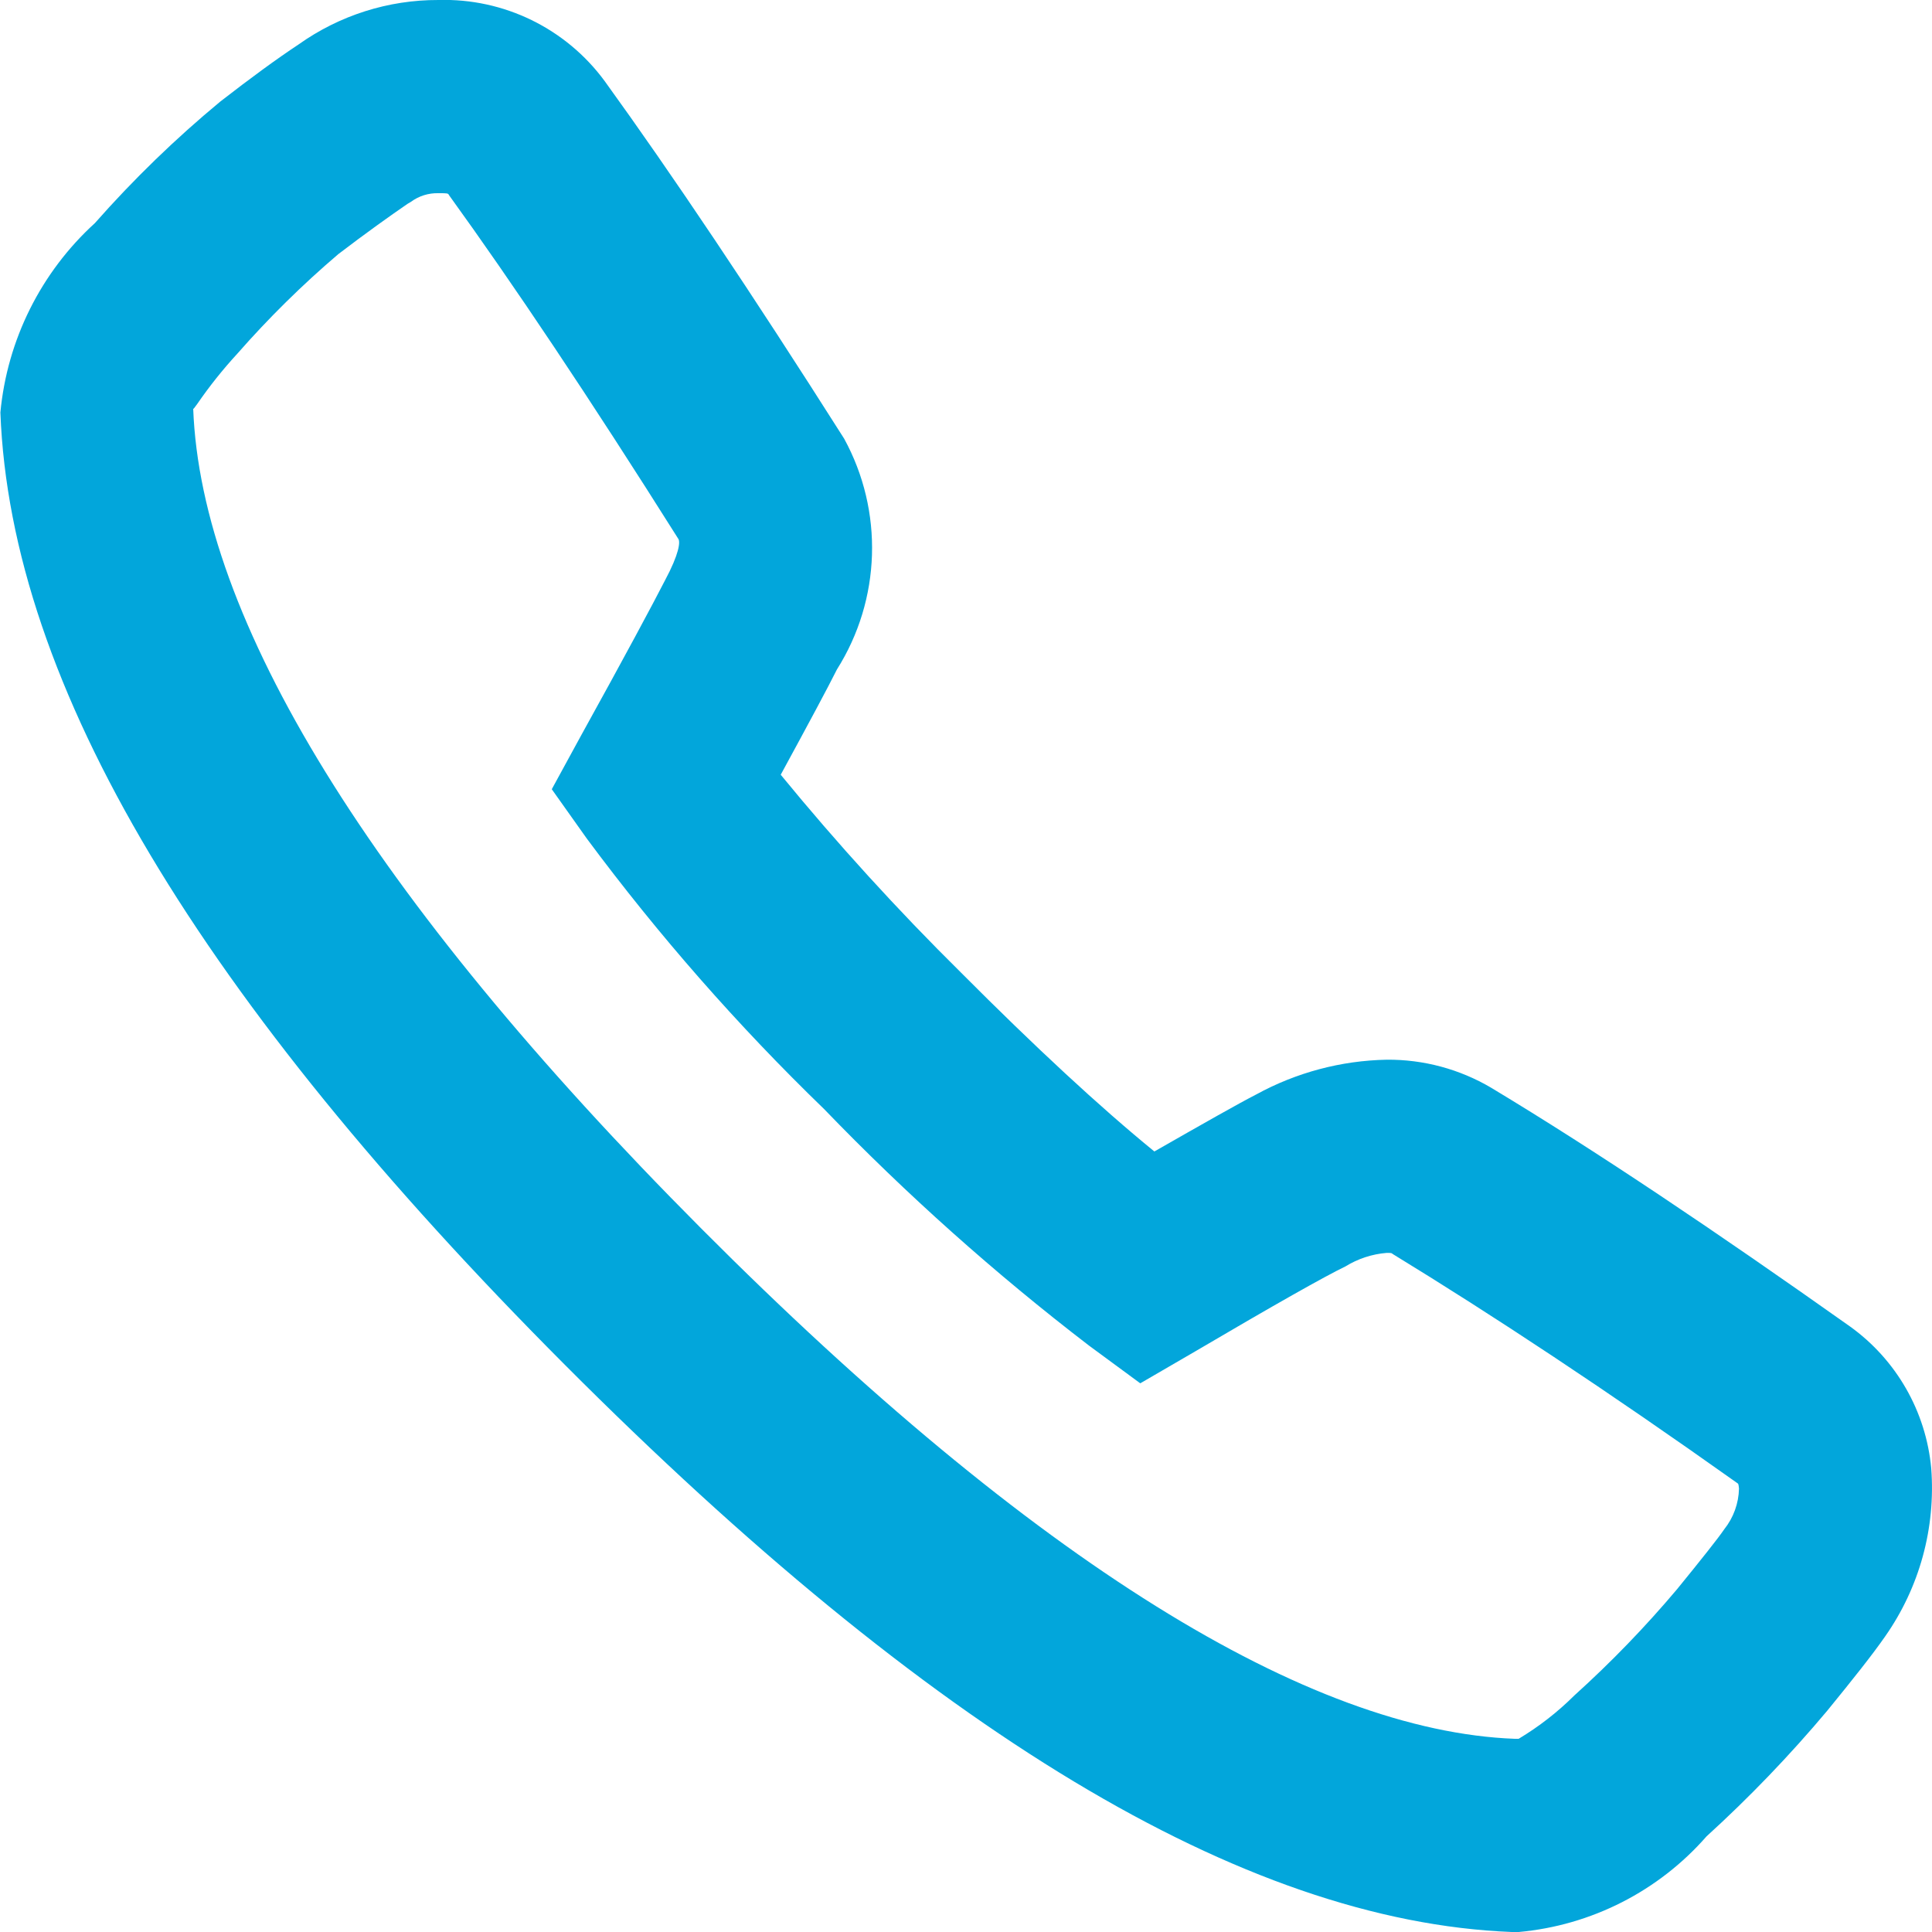
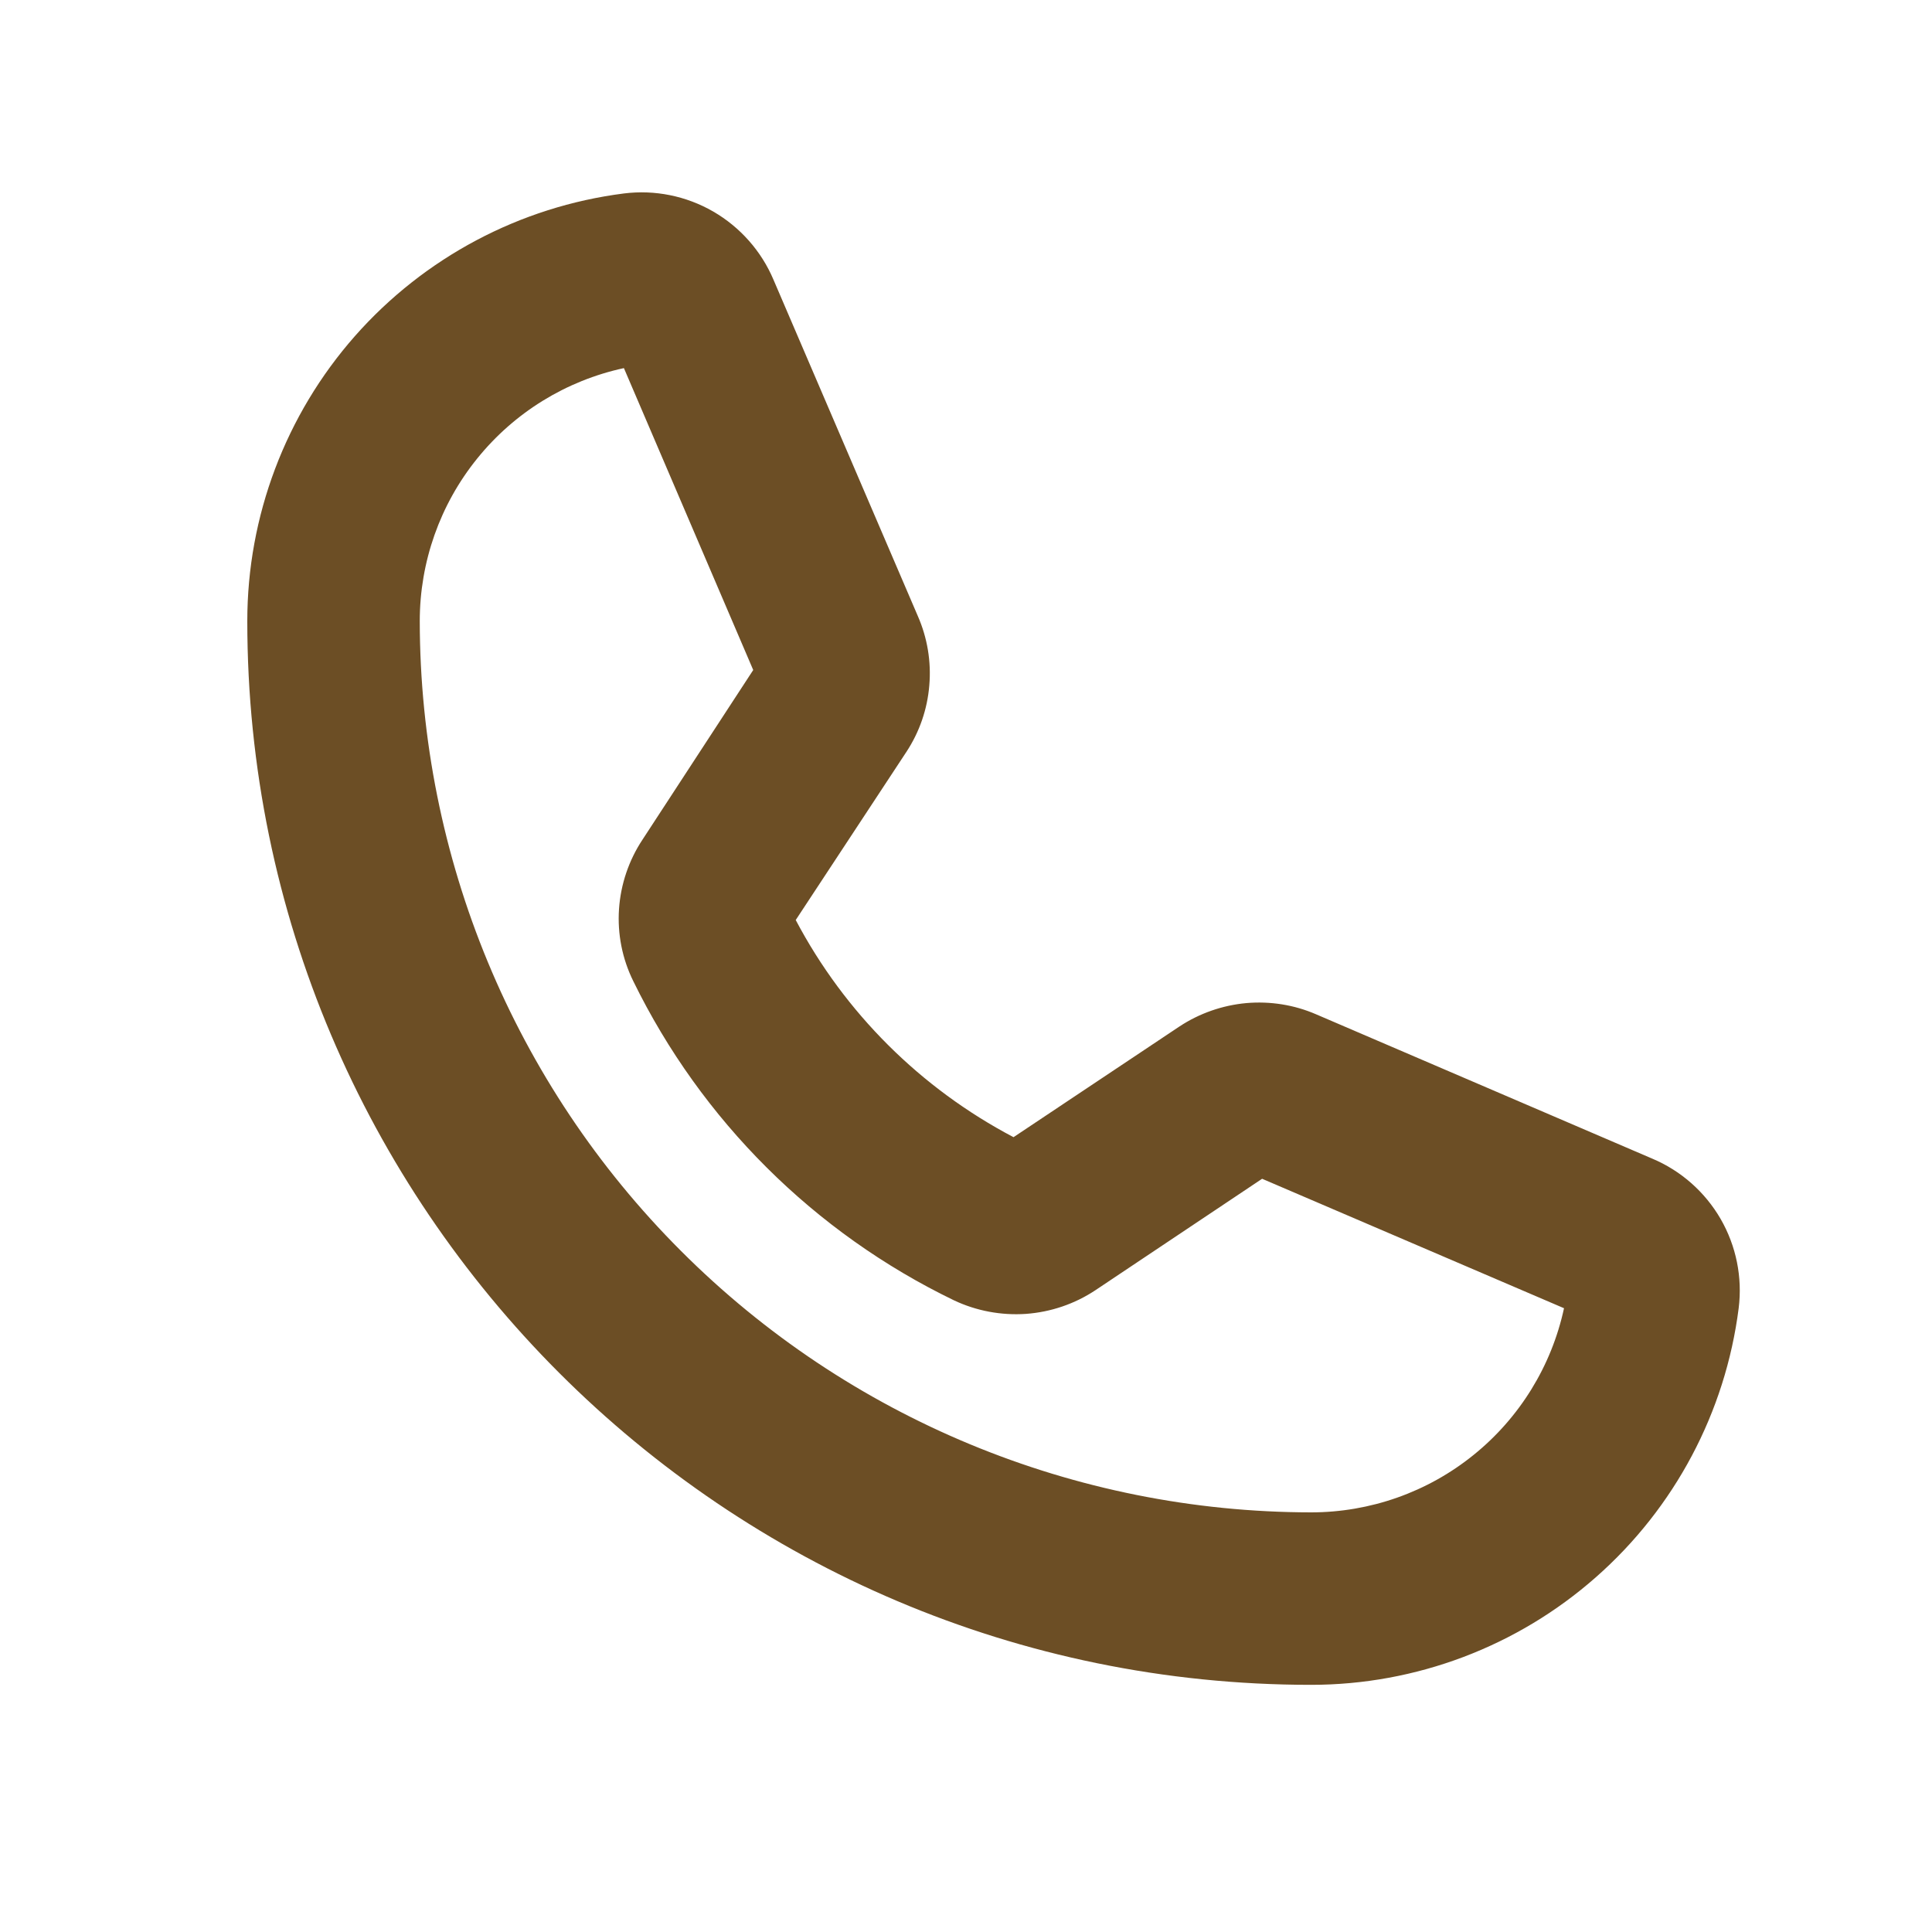
- <svg xmlns="http://www.w3.org/2000/svg" width="20" height="20" viewBox="0 0 20 20">
-   <path id="phone" d="M680.26,4645.84a2.061,2.061,0,0,0-1.721-.84,2.483,2.483,0,0,0-1.448.46c-.227.15-.5.35-.809.59a11.556,11.556,0,0,0-1.3,1.26,3.037,3.037,0,0,0-.978,1.96c.106,2.83,2.075,6.08,5.845,9.86s7.009,5.76,9.8,5.87h.073a2.935,2.935,0,0,0,1.944-.99,13.481,13.481,0,0,0,1.249-1.3c.269-.33.468-.58.6-.77a2.675,2.675,0,0,0,.477-1.74,2.037,2.037,0,0,0-.843-1.47c-1.384-.98-2.617-1.81-3.713-2.47a2.092,2.092,0,0,0-1.081-.29,2.929,2.929,0,0,0-1.351.36c-.176.09-.529.29-1.054.59-.564-.46-1.233-1.08-2-1.85a26.49,26.49,0,0,1-1.868-2.05c.294-.54.487-.9.582-1.09a2.357,2.357,0,0,0,.074-2.39C681.773,4648.02,680.954,4646.8,680.26,4645.84Zm9.421,17.16c-2.124-.08-4.972-1.82-8.419-5.28s-5.181-6.32-5.262-8.49c0,.01.014-.01.043-.05a4.706,4.706,0,0,1,.415-.52,10.105,10.105,0,0,1,1.045-1.03c.288-.22.527-.39.716-.52l.034-.02a.458.458,0,0,1,.286-.09c.093,0,.1,0,.109.02.658.91,1.455,2.1,2.375,3.56.019.03.01.15-.14.43-.123.24-.412.78-.871,1.61l-.3.55.362.51a22.749,22.749,0,0,0,2.456,2.8,24.621,24.621,0,0,0,2.744,2.45l.53.39.568-.33c.816-.48,1.347-.78,1.556-.88a.959.959,0,0,1,.426-.14c.04,0,.054,0,.061.01,1.031.63,2.228,1.42,3.565,2.37.016.01.017.01.022.06a.7.7,0,0,1-.152.42c-.068.1-.244.32-.488.62a11.2,11.2,0,0,1-1.063,1.1,3.018,3.018,0,0,1-.578.45Z" transform="translate(-674 -4645)" fill="#02a6db" fill-rule="evenodd" />
+ <svg xmlns="http://www.w3.org/2000/svg" width="15" height="15" viewBox="0 0 15 15" fill="none">
+   <path d="M10.179 13.081C5.625 13.081 1.92 9.376 1.92 4.822C1.92 4.008 2.217 3.221 2.755 2.61C3.294 1.999 4.036 1.605 4.844 1.502C5.084 1.472 5.327 1.521 5.537 1.642C5.746 1.763 5.911 1.949 6.005 2.171L7.126 4.783C7.2 4.952 7.231 5.137 7.215 5.322C7.2 5.506 7.139 5.683 7.037 5.838L6.178 7.143C6.558 7.863 7.148 8.45 7.869 8.829L9.158 7.969C9.313 7.867 9.491 7.805 9.676 7.788C9.861 7.772 10.047 7.801 10.218 7.875L12.829 8.996C13.052 9.09 13.238 9.255 13.359 9.464C13.48 9.674 13.529 9.917 13.499 10.157C13.396 10.965 13.002 11.707 12.391 12.245C11.78 12.784 10.993 13.081 10.179 13.081V13.081ZM4.844 2.858C4.395 2.955 3.993 3.203 3.705 3.56C3.416 3.917 3.259 4.363 3.259 4.822C3.261 6.657 3.99 8.416 5.288 9.713C6.585 11.011 8.344 11.74 10.179 11.742C10.638 11.742 11.084 11.585 11.441 11.296C11.798 11.008 12.046 10.606 12.143 10.157L9.799 9.152L8.505 10.017C8.344 10.124 8.158 10.187 7.965 10.201C7.773 10.214 7.58 10.178 7.405 10.095C6.322 9.571 5.446 8.699 4.917 7.618C4.831 7.444 4.793 7.251 4.806 7.058C4.819 6.866 4.882 6.679 4.989 6.518L5.848 5.202L4.844 2.858Z" fill="#6C4E25" />
</svg>
